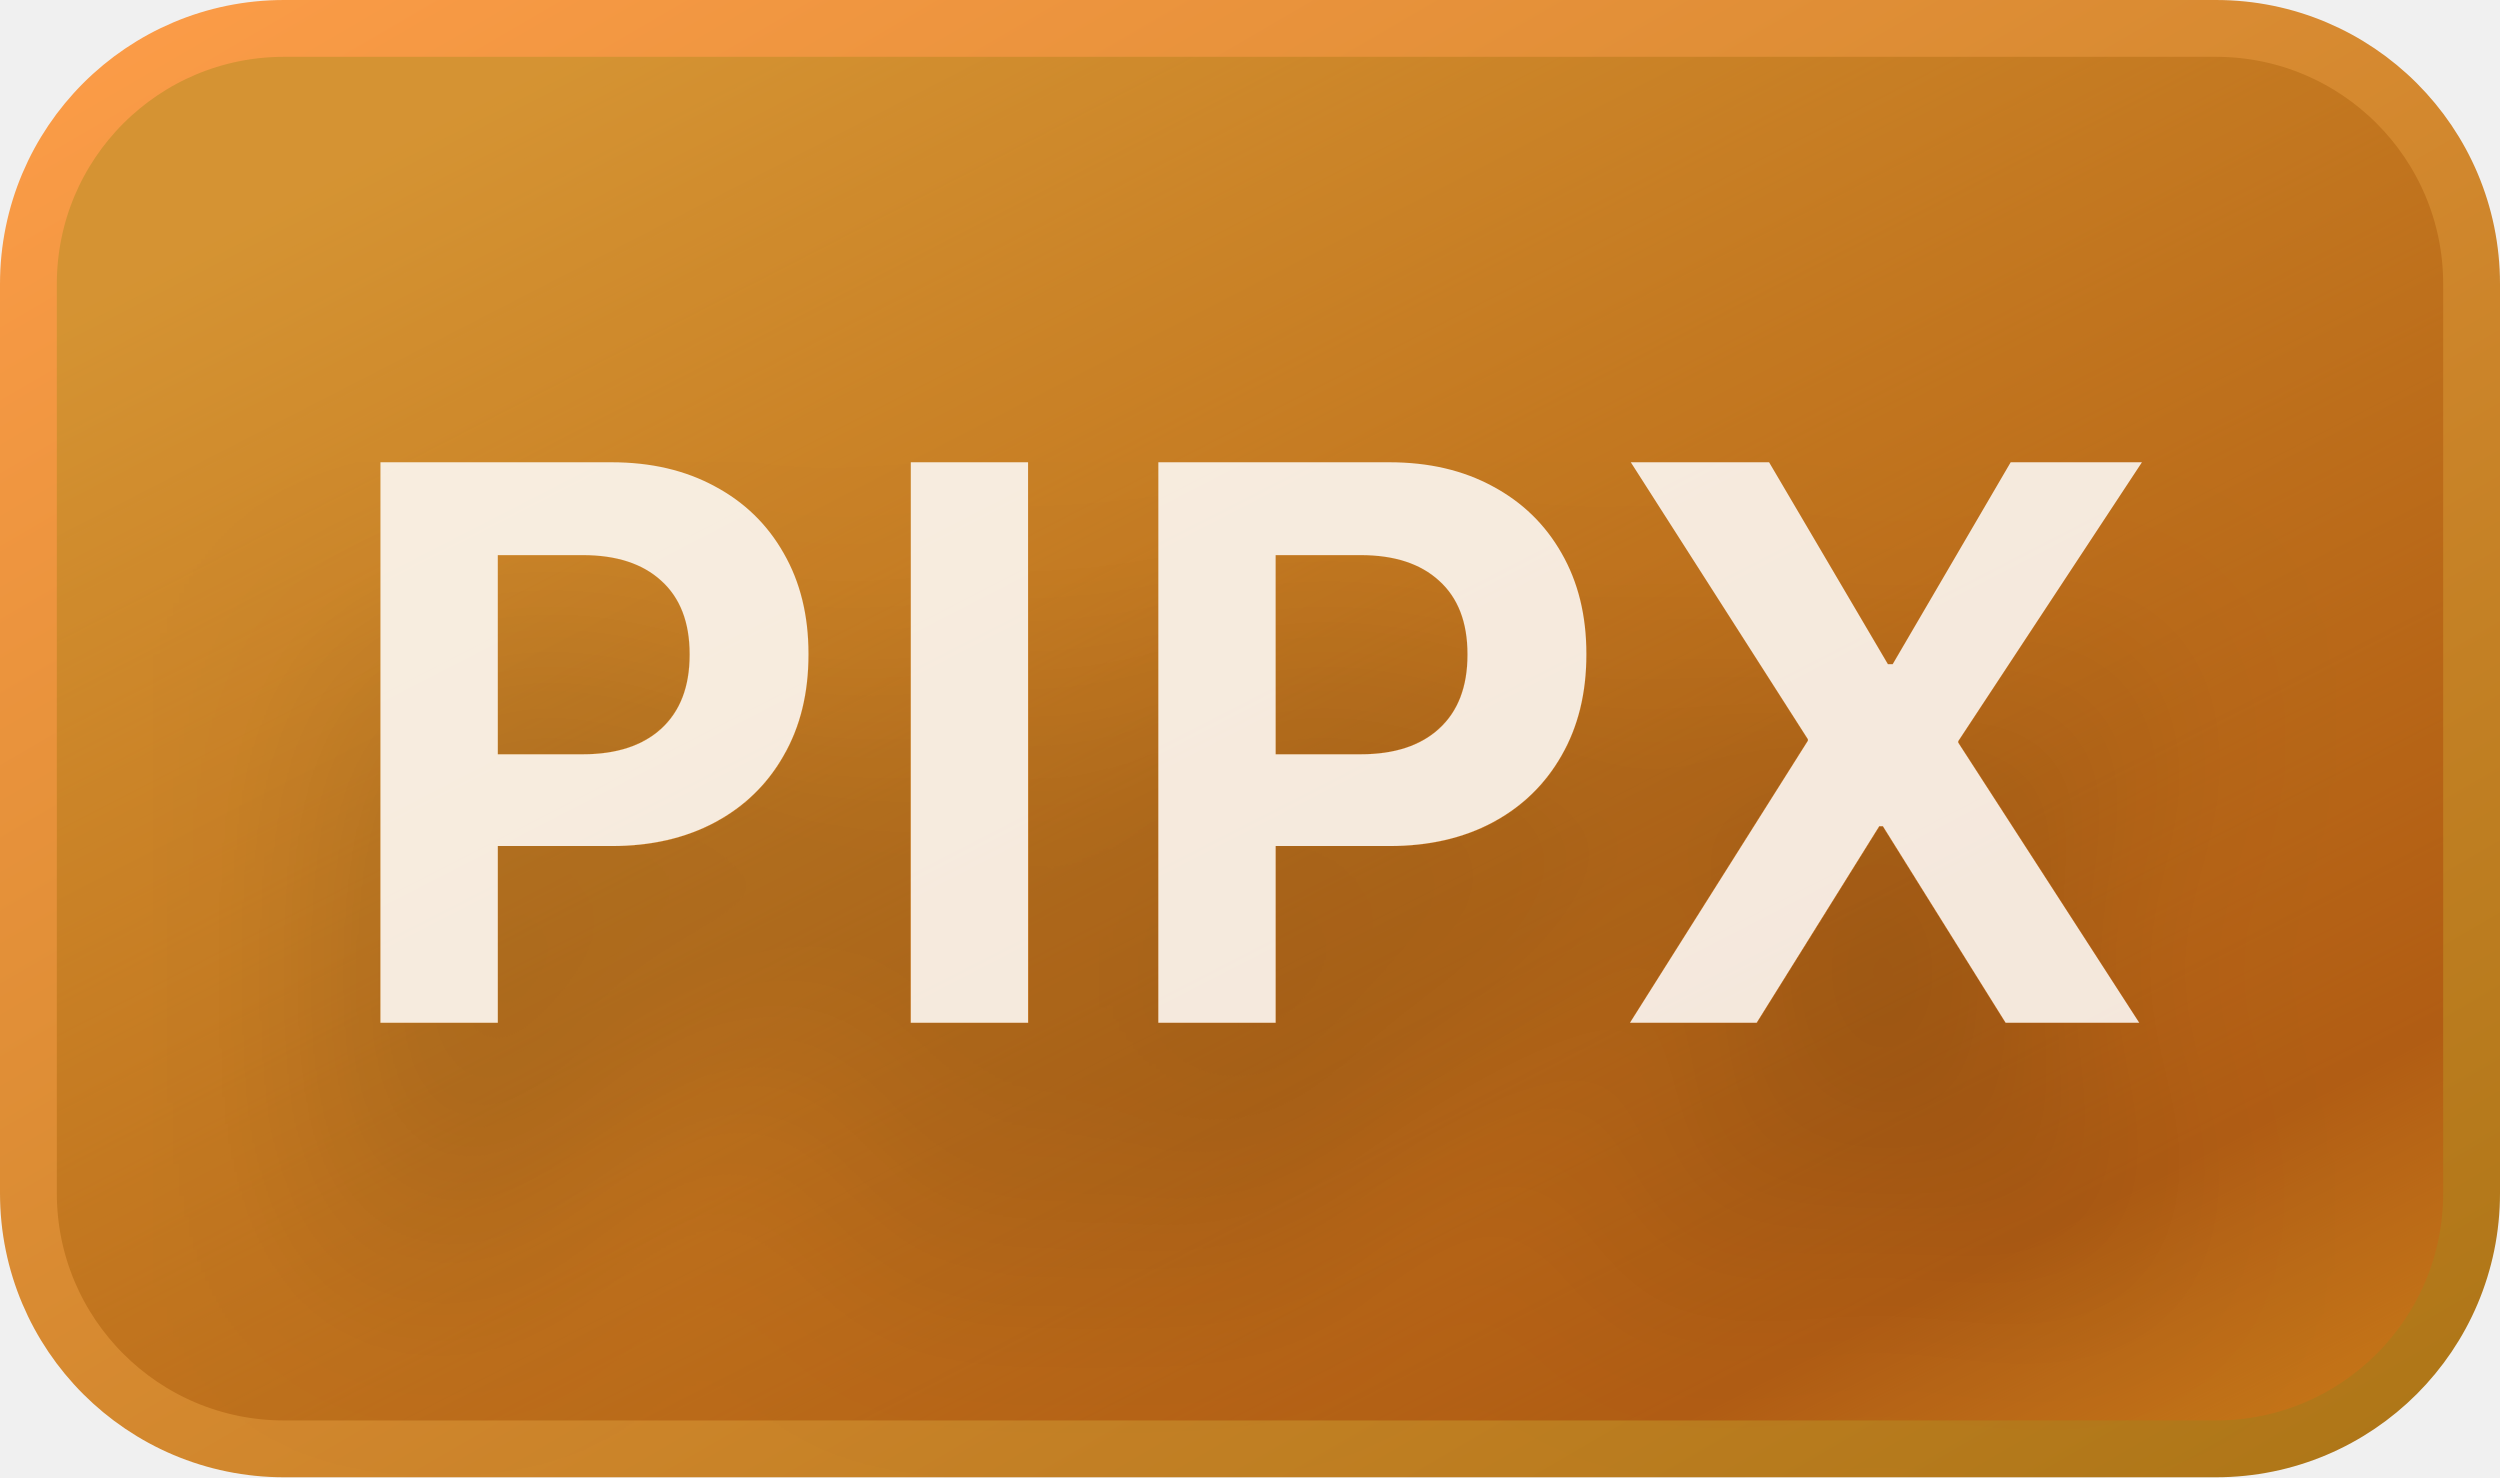
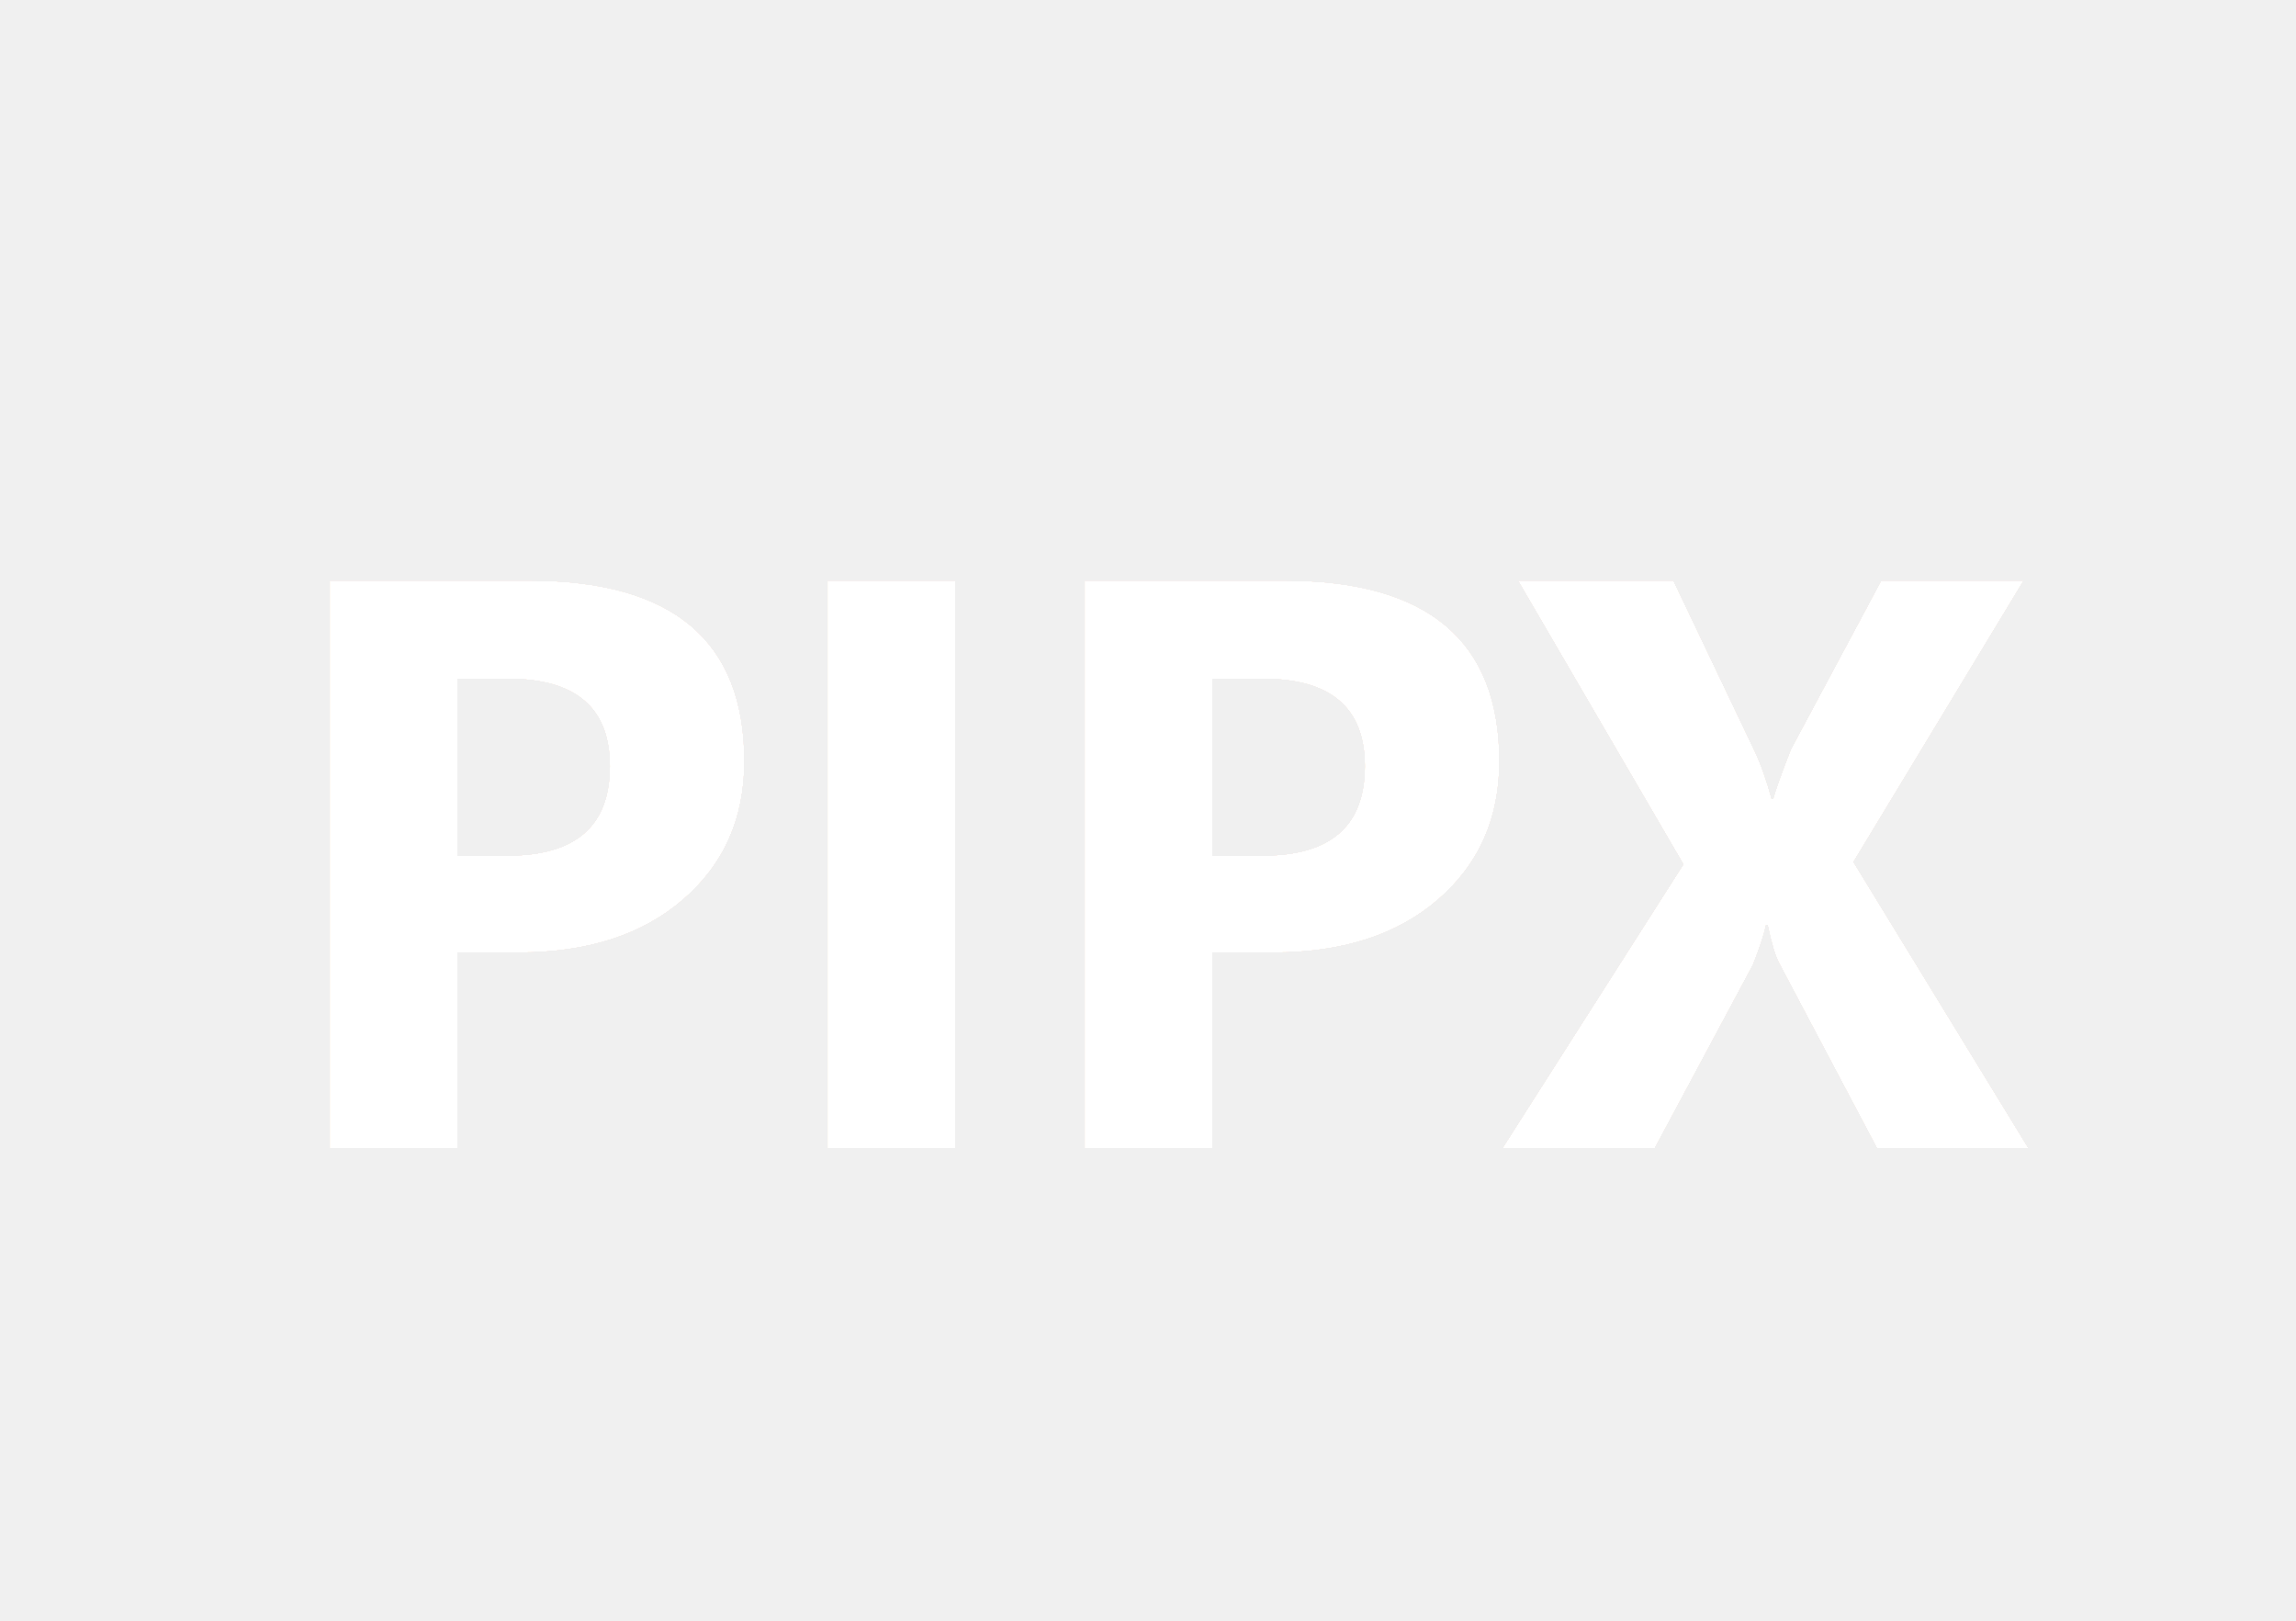
- <svg xmlns="http://www.w3.org/2000/svg" width="44" height="26" viewBox="0 0 44 26" fill="none">
-   <rect x="0.5" y="0.5" width="43" height="25" rx="4.5" fill="#B15D14" />
-   <rect x="0.5" y="0.5" width="43" height="25" rx="4.5" fill="url(#paint0_linear_955_46)" style="mix-blend-mode:soft-light" />
-   <rect x="0.5" y="0.5" width="43" height="25" rx="4.5" stroke="url(#paint1_linear_955_46)" />
-   <g opacity="0.85" filter="url(#filter0_d_955_46)">
-     <path d="M7.729 14.89V13.276H10.258C10.85 13.276 11.31 13.126 11.639 12.825C11.971 12.52 12.138 12.087 12.138 11.526V11.513C12.138 10.952 11.971 10.521 11.639 10.221C11.31 9.92 10.85 9.77 10.258 9.77H7.729V8.136H10.764C11.456 8.136 12.062 8.277 12.582 8.56C13.102 8.838 13.505 9.229 13.792 9.735C14.084 10.241 14.229 10.831 14.229 11.506V11.52C14.229 12.199 14.084 12.791 13.792 13.297C13.505 13.803 13.102 14.195 12.582 14.473C12.062 14.751 11.456 14.89 10.764 14.89H7.729ZM6.696 18V8.136H8.761V18H6.696ZM16.03 18V8.136H18.094V18H16.03ZM21.419 14.89V13.276H23.948C24.541 13.276 25.001 13.126 25.329 12.825C25.662 12.52 25.828 12.087 25.828 11.526V11.513C25.828 10.952 25.662 10.521 25.329 10.221C25.001 9.92 24.541 9.77 23.948 9.77H21.419V8.136H24.454C25.147 8.136 25.753 8.277 26.273 8.56C26.792 8.838 27.195 9.229 27.483 9.735C27.774 10.241 27.92 10.831 27.92 11.506V11.52C27.92 12.199 27.774 12.791 27.483 13.297C27.195 13.803 26.792 14.195 26.273 14.473C25.753 14.751 25.147 14.89 24.454 14.89H21.419ZM20.387 18V8.136H22.451V18H20.387ZM28.688 18L32.298 12.278L31.819 13.953V13.01L28.702 8.136H31.136L33.227 11.69H34.184L32.844 12.49L35.388 8.136H37.698L34.465 13.044V13.994L33.979 12.319L37.65 18H35.299L33.139 14.541H32.181L33.556 13.769L30.917 18H28.688Z" fill="white" />
+ <svg xmlns="http://www.w3.org/2000/svg" width="34" height="24" viewBox="0 0 34 24" fill="none">
+   <g style="mix-blend-mode:lighten">
+     <path d="M0 0H30C32.209 0 34 1.791 34 4V20C34 22.209 32.209 24 30 24H0V0Z" fill="#D38D05" />
+     <path d="M0 0H30C32.209 0 34 1.791 34 4V20C34 22.209 32.209 24 30 24H0V0Z" fill="url(#paint0_linear_977_114)" />
+     <path d="M0 0H30C32.209 0 34 1.791 34 4V20C34 22.209 32.209 24 30 24H0V0Z" fill="url(#paint1_linear_977_114)" fill-opacity="0.6" style="mix-blend-mode:lighten" />
+     <path d="M6.775 14.105V17H4.883V8.598H7.848C9.965 8.598 11.023 9.49 11.023 11.275C11.023 12.119 10.719 12.803 10.109 13.326C9.504 13.846 8.693 14.105 7.678 14.105H6.775ZM6.775 10.051V12.67H7.52C8.527 12.67 9.031 12.229 9.031 11.346C9.031 10.482 8.527 10.051 7.52 10.051H6.775ZM14.146 17H12.254V8.598H14.146V17ZM17.955 14.105V17H16.062V8.598H19.027C21.145 8.598 22.203 9.49 22.203 11.275C22.203 12.119 21.898 12.803 21.289 13.326C20.684 13.846 19.873 14.105 18.857 14.105H17.955ZM17.955 10.051V12.67H18.699C19.707 12.67 20.211 12.229 20.211 11.346C20.211 10.482 19.707 10.051 18.699 10.051H17.955ZM30.037 17H27.793L26.346 14.264C26.291 14.162 26.234 13.975 26.176 13.701H26.152C26.125 13.83 26.061 14.025 25.959 14.287L24.506 17H22.25L24.928 12.799L22.479 8.598H24.781L25.982 11.117C26.076 11.316 26.16 11.553 26.234 11.826H26.258C26.305 11.662 26.393 11.418 26.521 11.094L27.857 8.598H29.967L27.447 12.764L30.037 17Z" fill="white" />
  </g>
  <defs>
-     <filter id="filter0_d_955_46" x="2.696" y="8.136" width="39.002" height="17.864" filterUnits="userSpaceOnUse" color-interpolation-filters="sRGB">
-       <feFlood flood-opacity="0" result="BackgroundImageFix" />
-       <feColorMatrix in="SourceAlpha" type="matrix" values="0 0 0 0 0 0 0 0 0 0 0 0 0 0 0 0 0 0 127 0" result="hardAlpha" />
-       <feOffset dy="4" />
-       <feGaussianBlur stdDeviation="2" />
-       <feComposite in2="hardAlpha" operator="out" />
-       <feColorMatrix type="matrix" values="0 0 0 0 0 0 0 0 0 0 0 0 0 0 0 0 0 0 0.25 0" />
-       <feBlend mode="normal" in2="BackgroundImageFix" result="effect1_dropShadow_955_46" />
-       <feBlend mode="normal" in="SourceGraphic" in2="effect1_dropShadow_955_46" result="shape" />
-     </filter>
-     <linearGradient id="paint0_linear_955_46" x1="44.611" y1="26.612" x2="23.458" y2="-14.503" gradientUnits="userSpaceOnUse">
-       <stop stop-color="#EBC27F" />
-       <stop offset="0.18" stop-color="#F5E2AE" stop-opacity="0" />
-       <stop offset="0.835" stop-color="#FFF1DB" />
+     <linearGradient id="paint0_linear_977_114" x1="17" y1="0" x2="17" y2="24" gradientUnits="userSpaceOnUse">
+       <stop stop-color="#760000" stop-opacity="0.33" />
+       <stop offset="0.05" stop-color="white" stop-opacity="0" />
+       <stop offset="0.95" stop-color="white" stop-opacity="0" />
+       <stop offset="1" stop-color="#F80000" stop-opacity="0.35" />
    </linearGradient>
-     <linearGradient id="paint1_linear_955_46" x1="0" y1="0" x2="23.991" y2="41.18" gradientUnits="userSpaceOnUse">
-       <stop stop-color="#FE9D49" />
-       <stop offset="1" stop-color="#A67212" />
+     <linearGradient id="paint1_linear_977_114" x1="17" y1="0" x2="17" y2="24" gradientUnits="userSpaceOnUse">
+       <stop stop-color="white" stop-opacity="0.49" />
+       <stop offset="0.35" stop-color="white" stop-opacity="0" />
    </linearGradient>
  </defs>
</svg>
